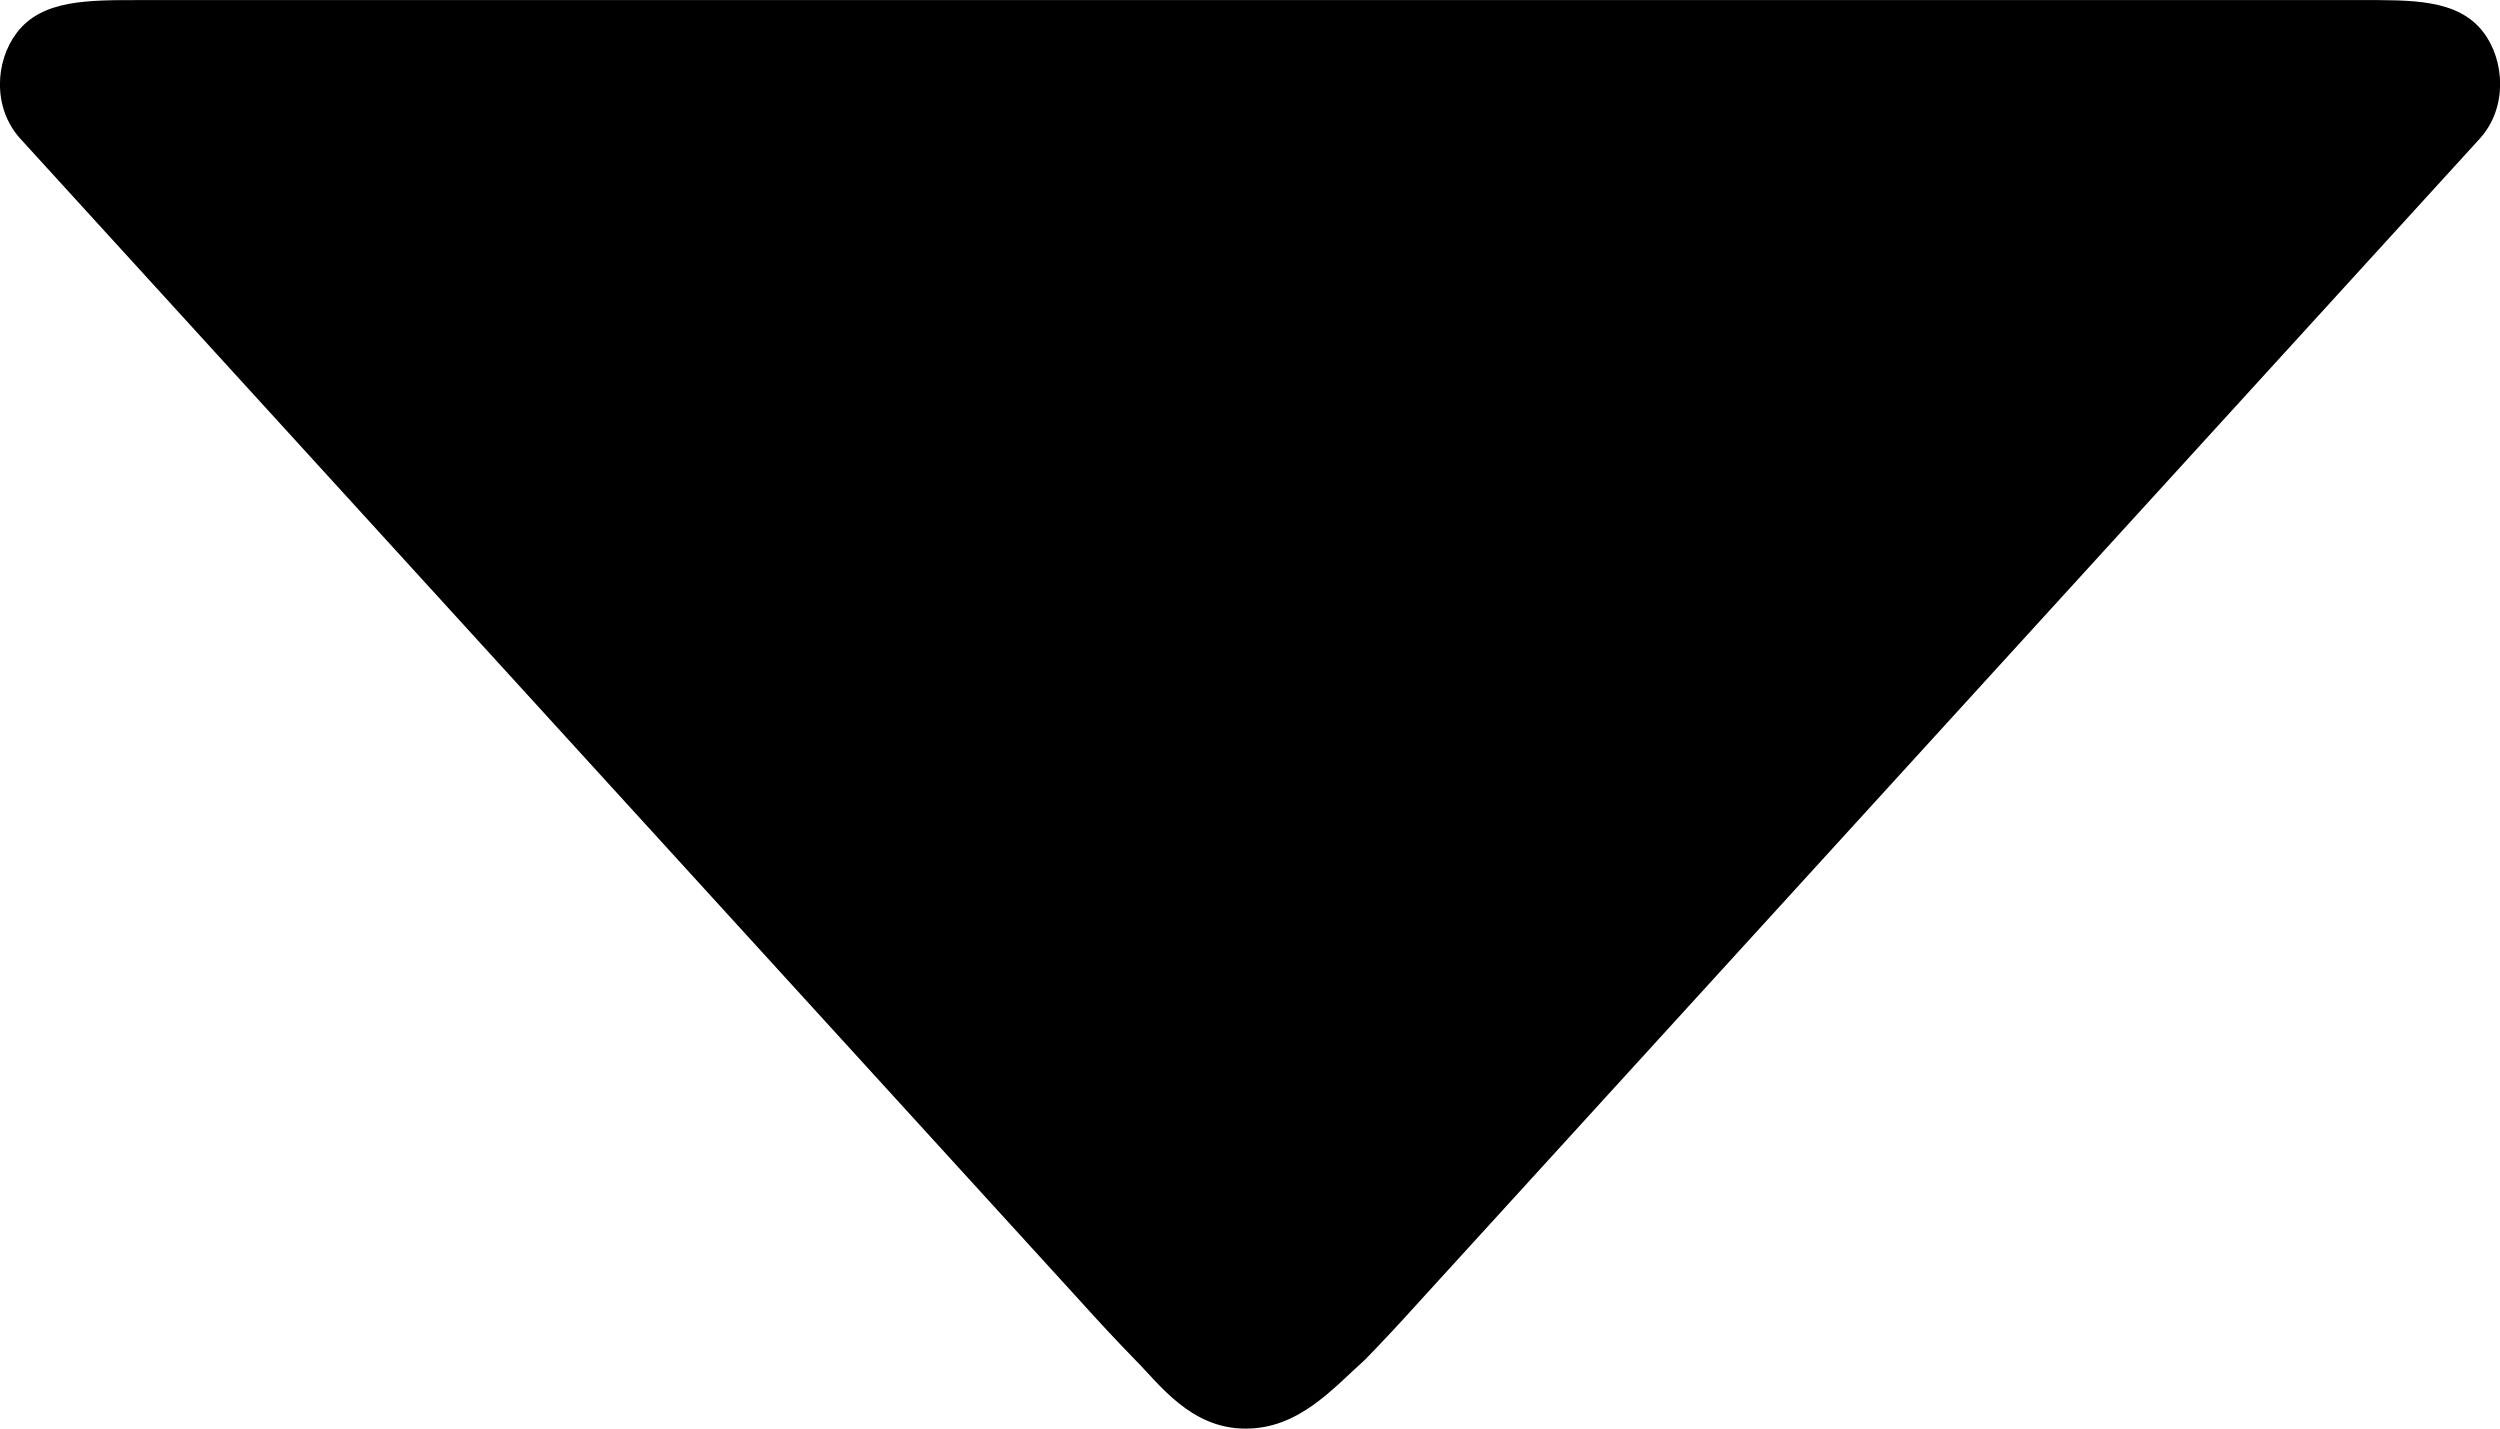
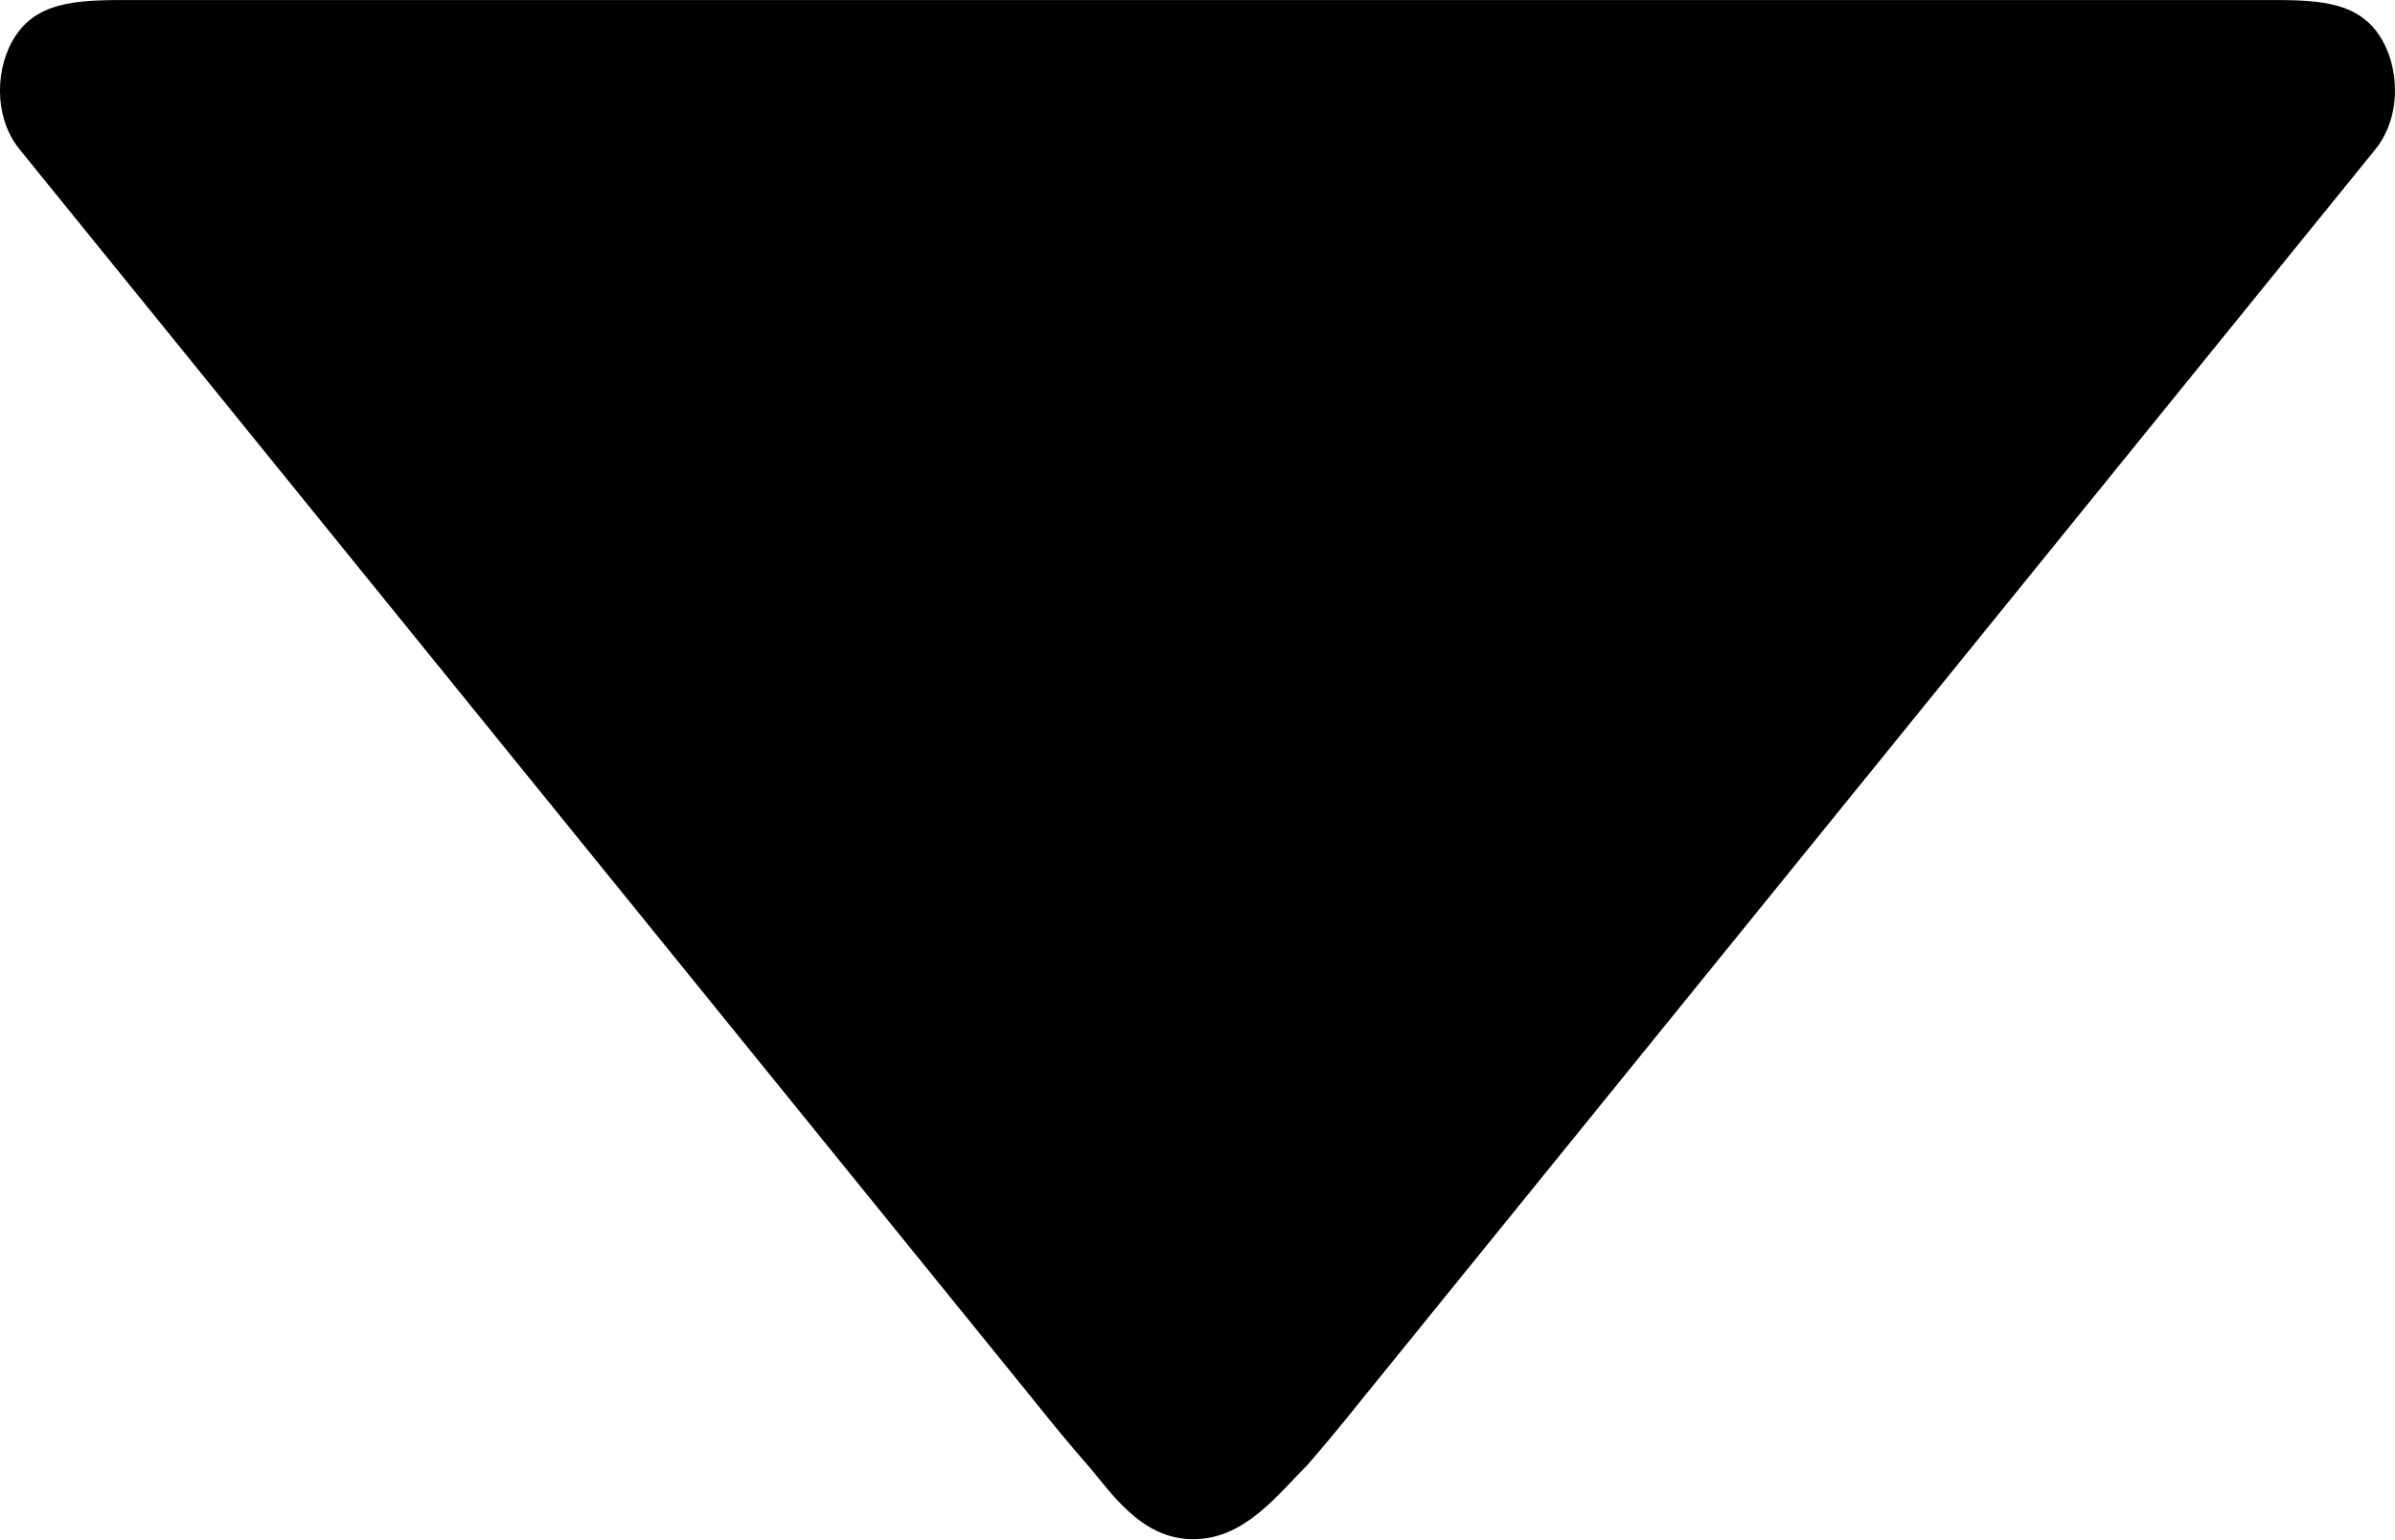
- <svg xmlns="http://www.w3.org/2000/svg" width="28" height="16" version="1.1" viewBox="0 0 7.408 4.233">
-   <g transform="translate(.8176 -1.2718)">
-     <path id="core-a" d="m2.873 5.505c-0.163 0-0.256-0.133-0.327-0.204-0.046-0.047-0.105-0.11-0.168-0.18l-3.136-3.439c-0.082-0.091-0.074-0.229-0.01-0.313 0.075-0.099 0.212-0.097 0.367-0.097h6.574c0.155 0 0.292-0.004 0.368 0.095 0.064 0.084 0.072 0.224-0.01 0.315l-3.136 3.439c-0.063 0.07-0.122 0.133-0.168 0.18-0.096 0.086-0.196 0.204-0.353 0.204z" style="color-rendering:auto;color:#000000;dominant-baseline:auto;font-feature-settings:normal;font-variant-alternates:normal;font-variant-caps:normal;font-variant-east-asian:normal;font-variant-ligatures:normal;font-variant-numeric:normal;font-variant-position:normal;font-variation-settings:normal;image-rendering:auto;inline-size:0;isolation:auto;mix-blend-mode:normal;shape-margin:0;shape-padding:0;shape-rendering:auto;solid-color:#000000;stop-color:#000000;stroke-width:.577;text-decoration-color:#000000;text-decoration-line:none;text-decoration-style:solid;text-indent:0;text-orientation:mixed;text-transform:none;white-space:normal" />
+ <svg xmlns="http://www.w3.org/2000/svg" id="Core" version="1.1" viewBox="0 0 28 18">
+   <g transform="translate(3.0717 -5.8205)">
+     <path id="Shape" d="m-1.498 5.821c-0.587 0-1.102-0.011-1.387 0.411-0.241 0.357-0.271 0.943 0.039 1.331l11.854 14.625c0.238 0.298 0.46 0.566 0.635 0.765 0.265 0.303 0.617 0.868 1.234 0.868 0.596 0 0.972-0.503 1.336-0.868 0.174-0.199 0.397-0.467 0.635-0.765l11.854-14.625c0.31-0.388 0.281-0.98 0.037-1.338-0.286-0.421-0.802-0.404-1.389-0.404z" style="stroke-dasharray:29.793, 14.896;stroke-dashoffset:24.579;stroke-linejoin:round;stroke-width:3.724" />
  </g>
</svg>
